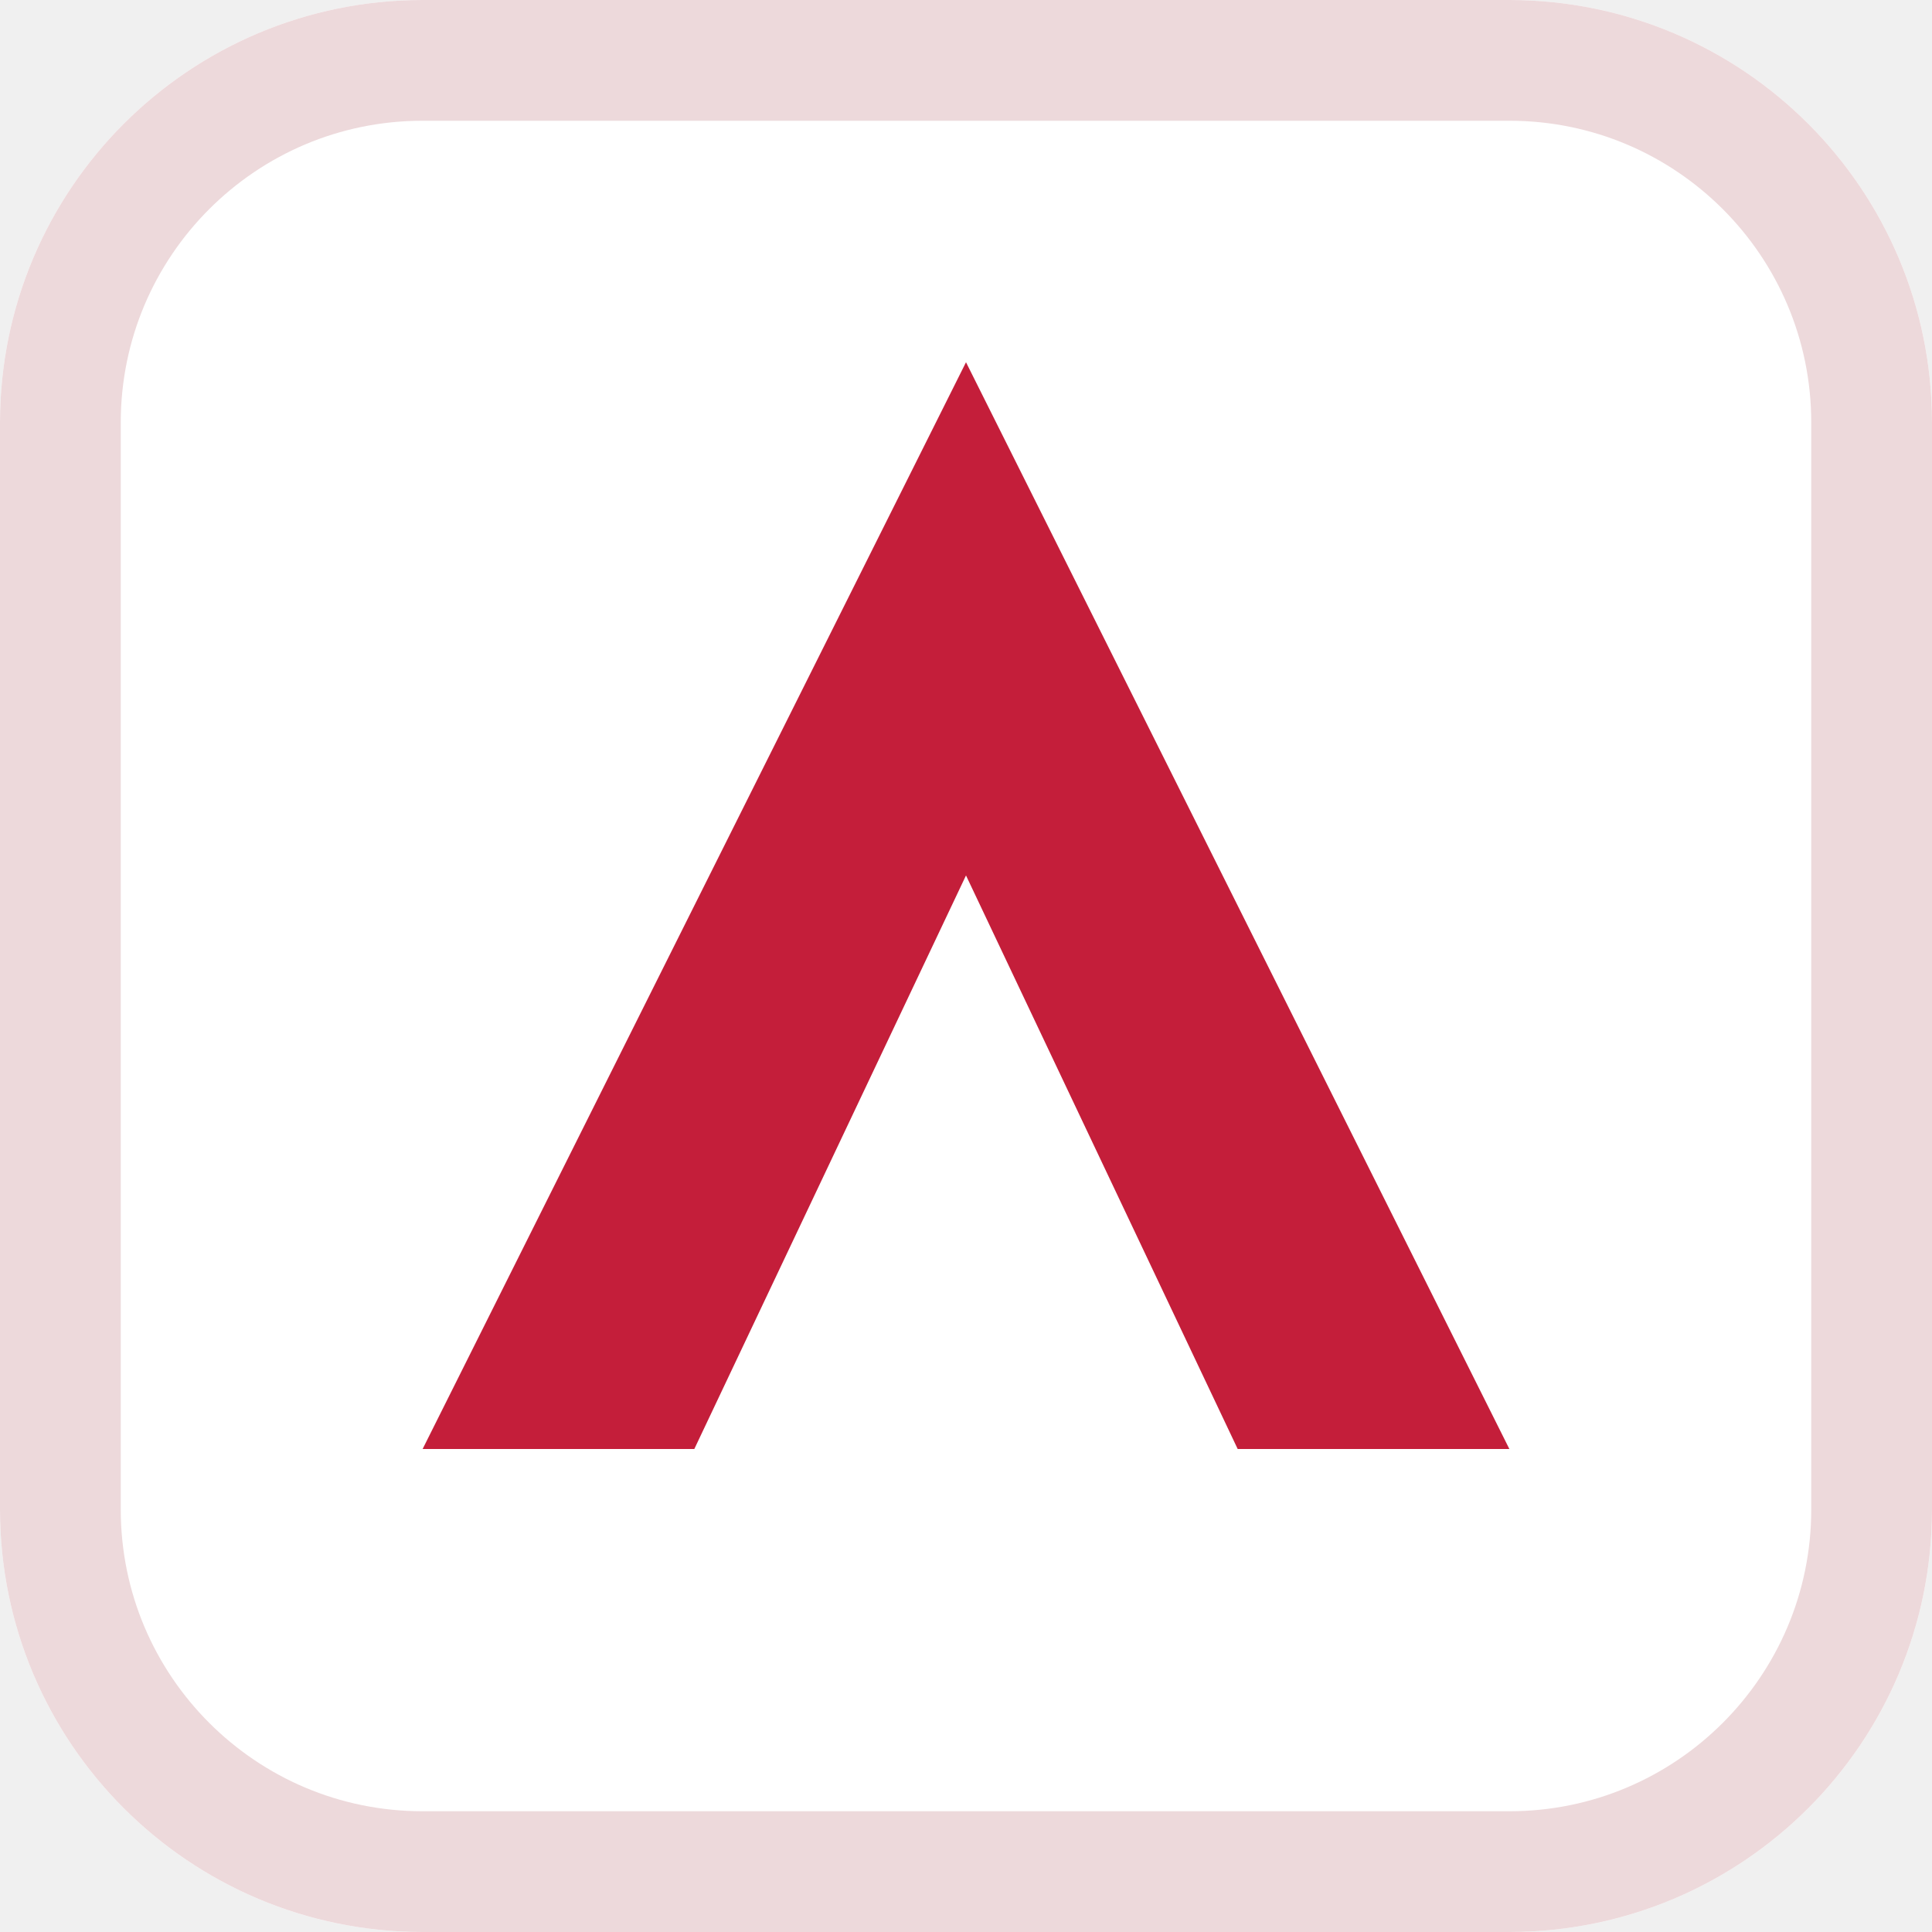
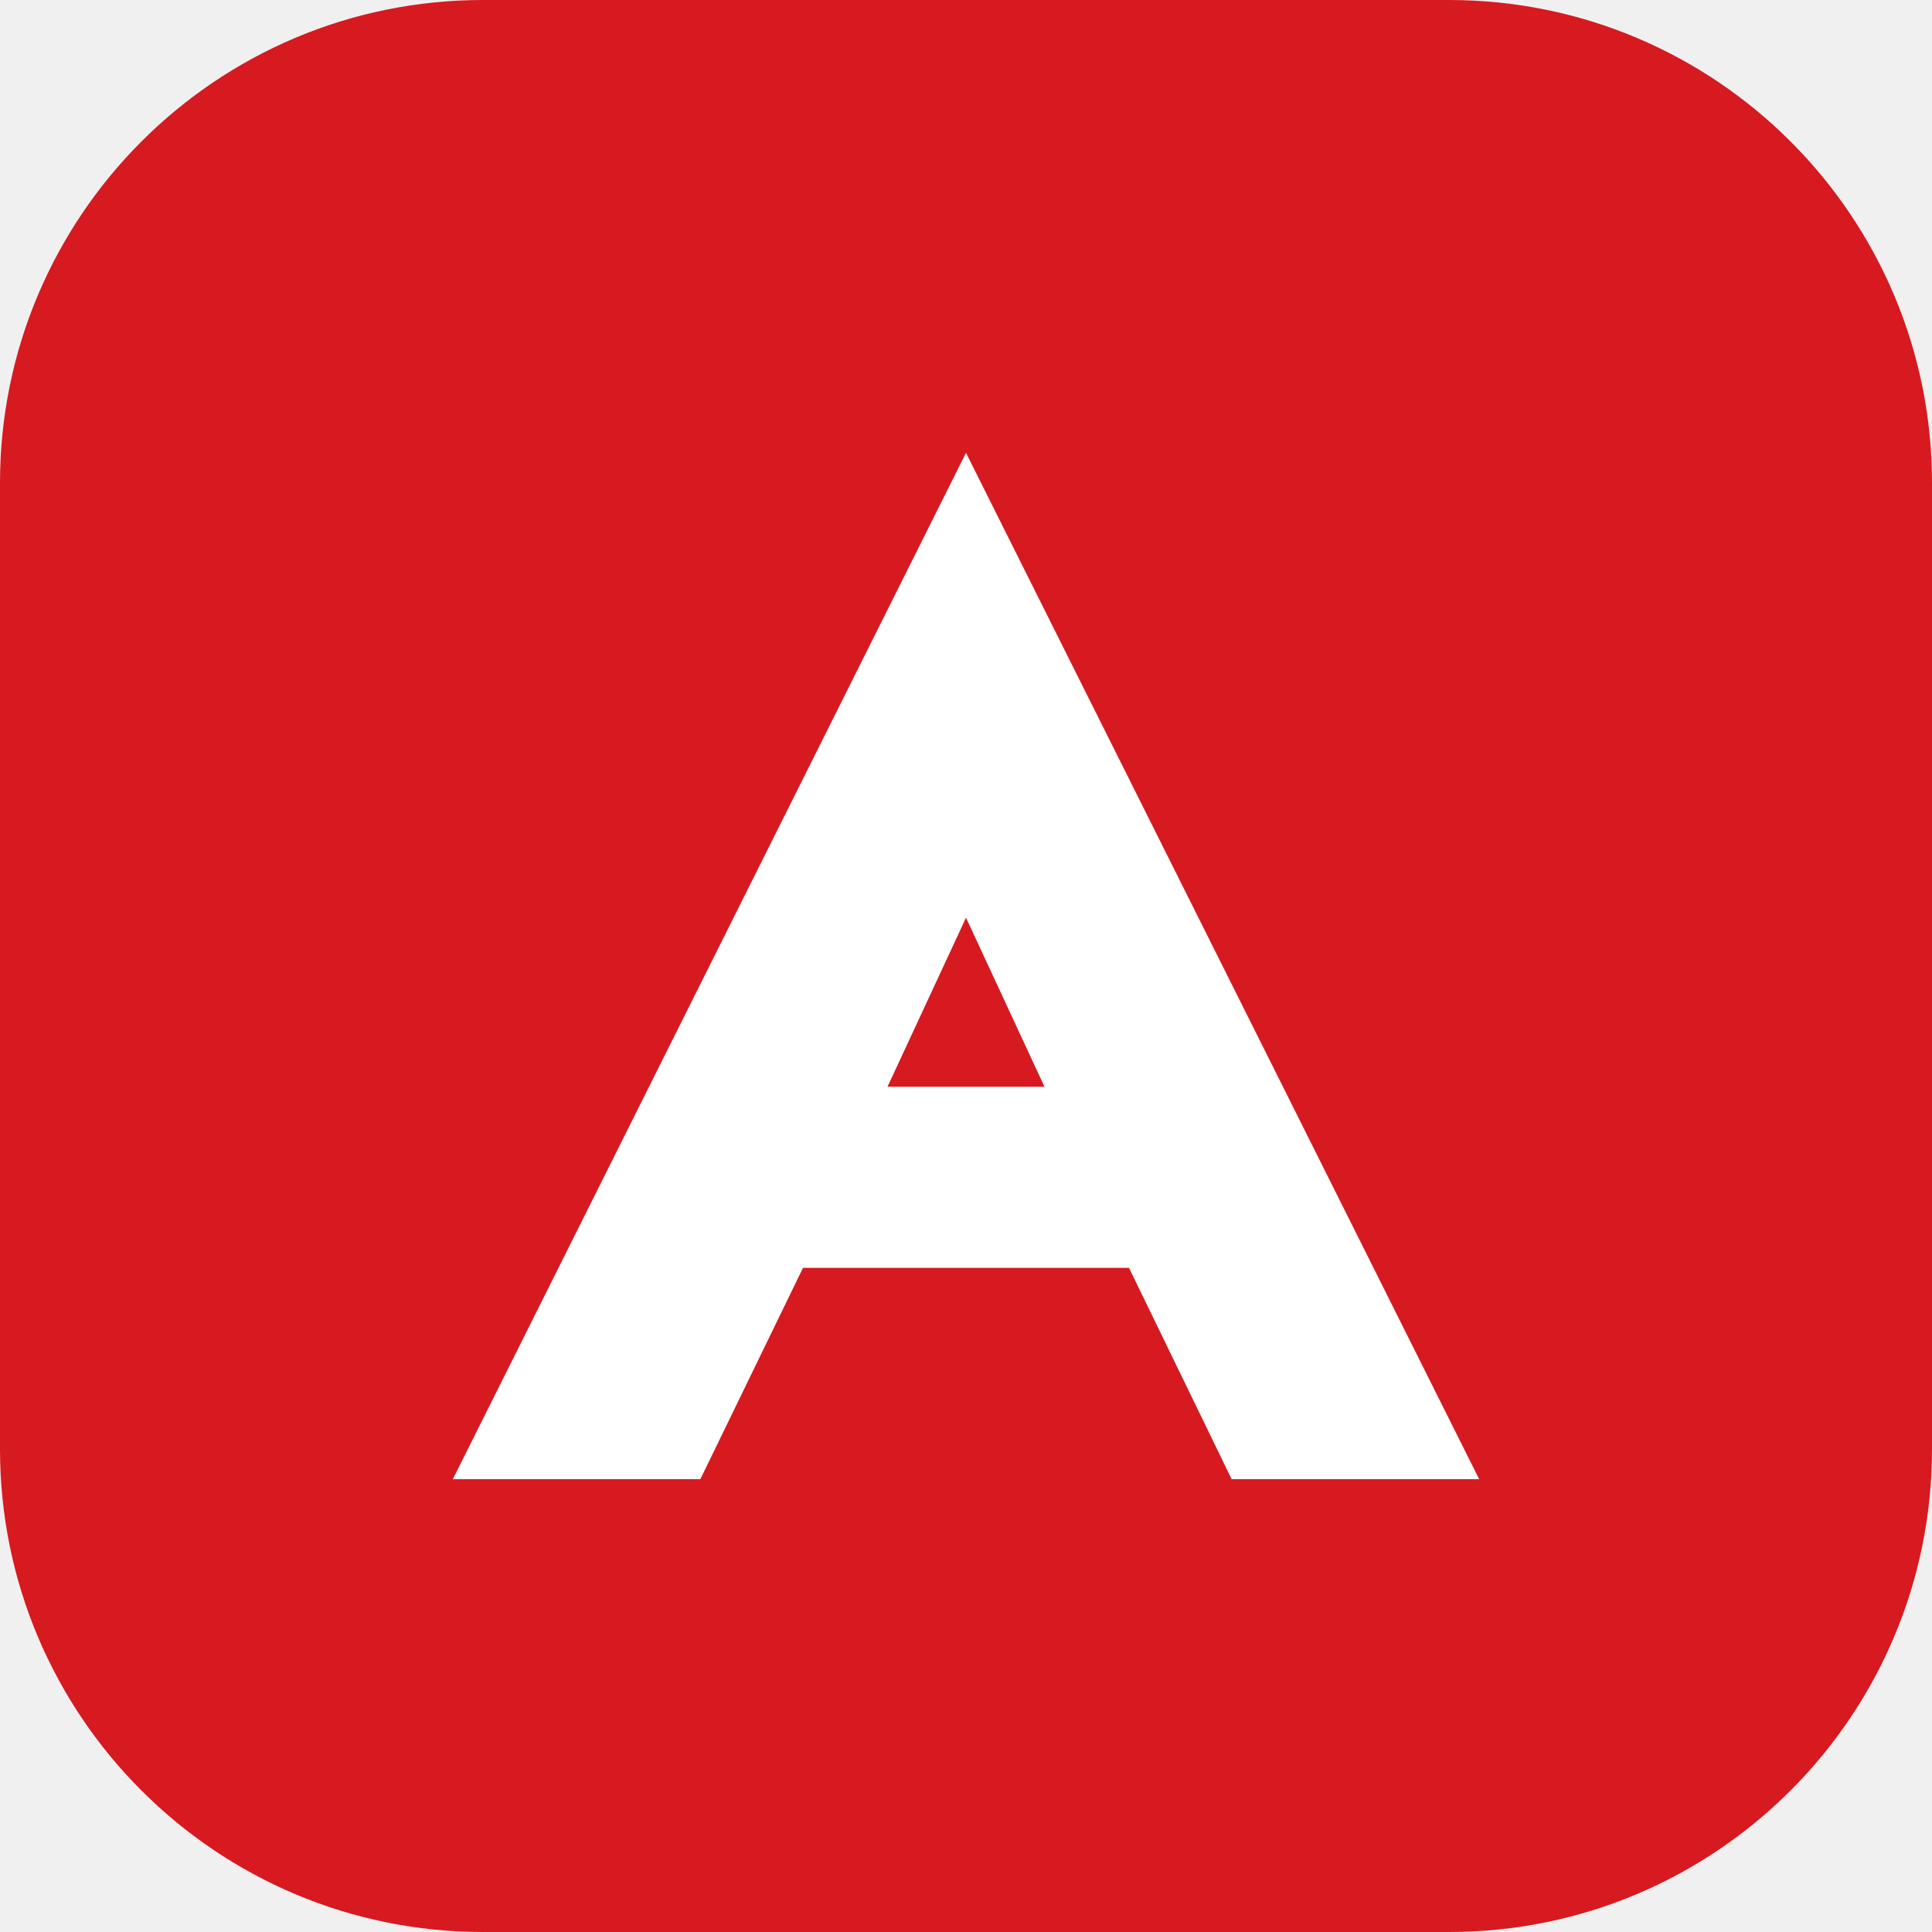
<svg xmlns="http://www.w3.org/2000/svg" viewBox="0 0 32 32">
-   <rect width="32" height="32" rx="7" fill="#FFFFFF" />
-   <rect x="1" y="1" width="30" height="30" rx="6" fill="none" stroke="#EDD9DB" stroke-width="2" />
-   <path d="M16 6 L25 24 H20.5 L16 14.5 L11.5 24 H7 Z" fill="#C41E3A" />
+   <rect width="32" height="32" rx="8" fill="#D71920" />
+   <path d="M16 7.5 L24.5 24.5 H20.4 L18.7 21 H13.3 L11.6 24.5 H7.5 Z M14.7 18 H17.3 L16 15.2 Z" fill="#FFFFFF" />
</svg>
